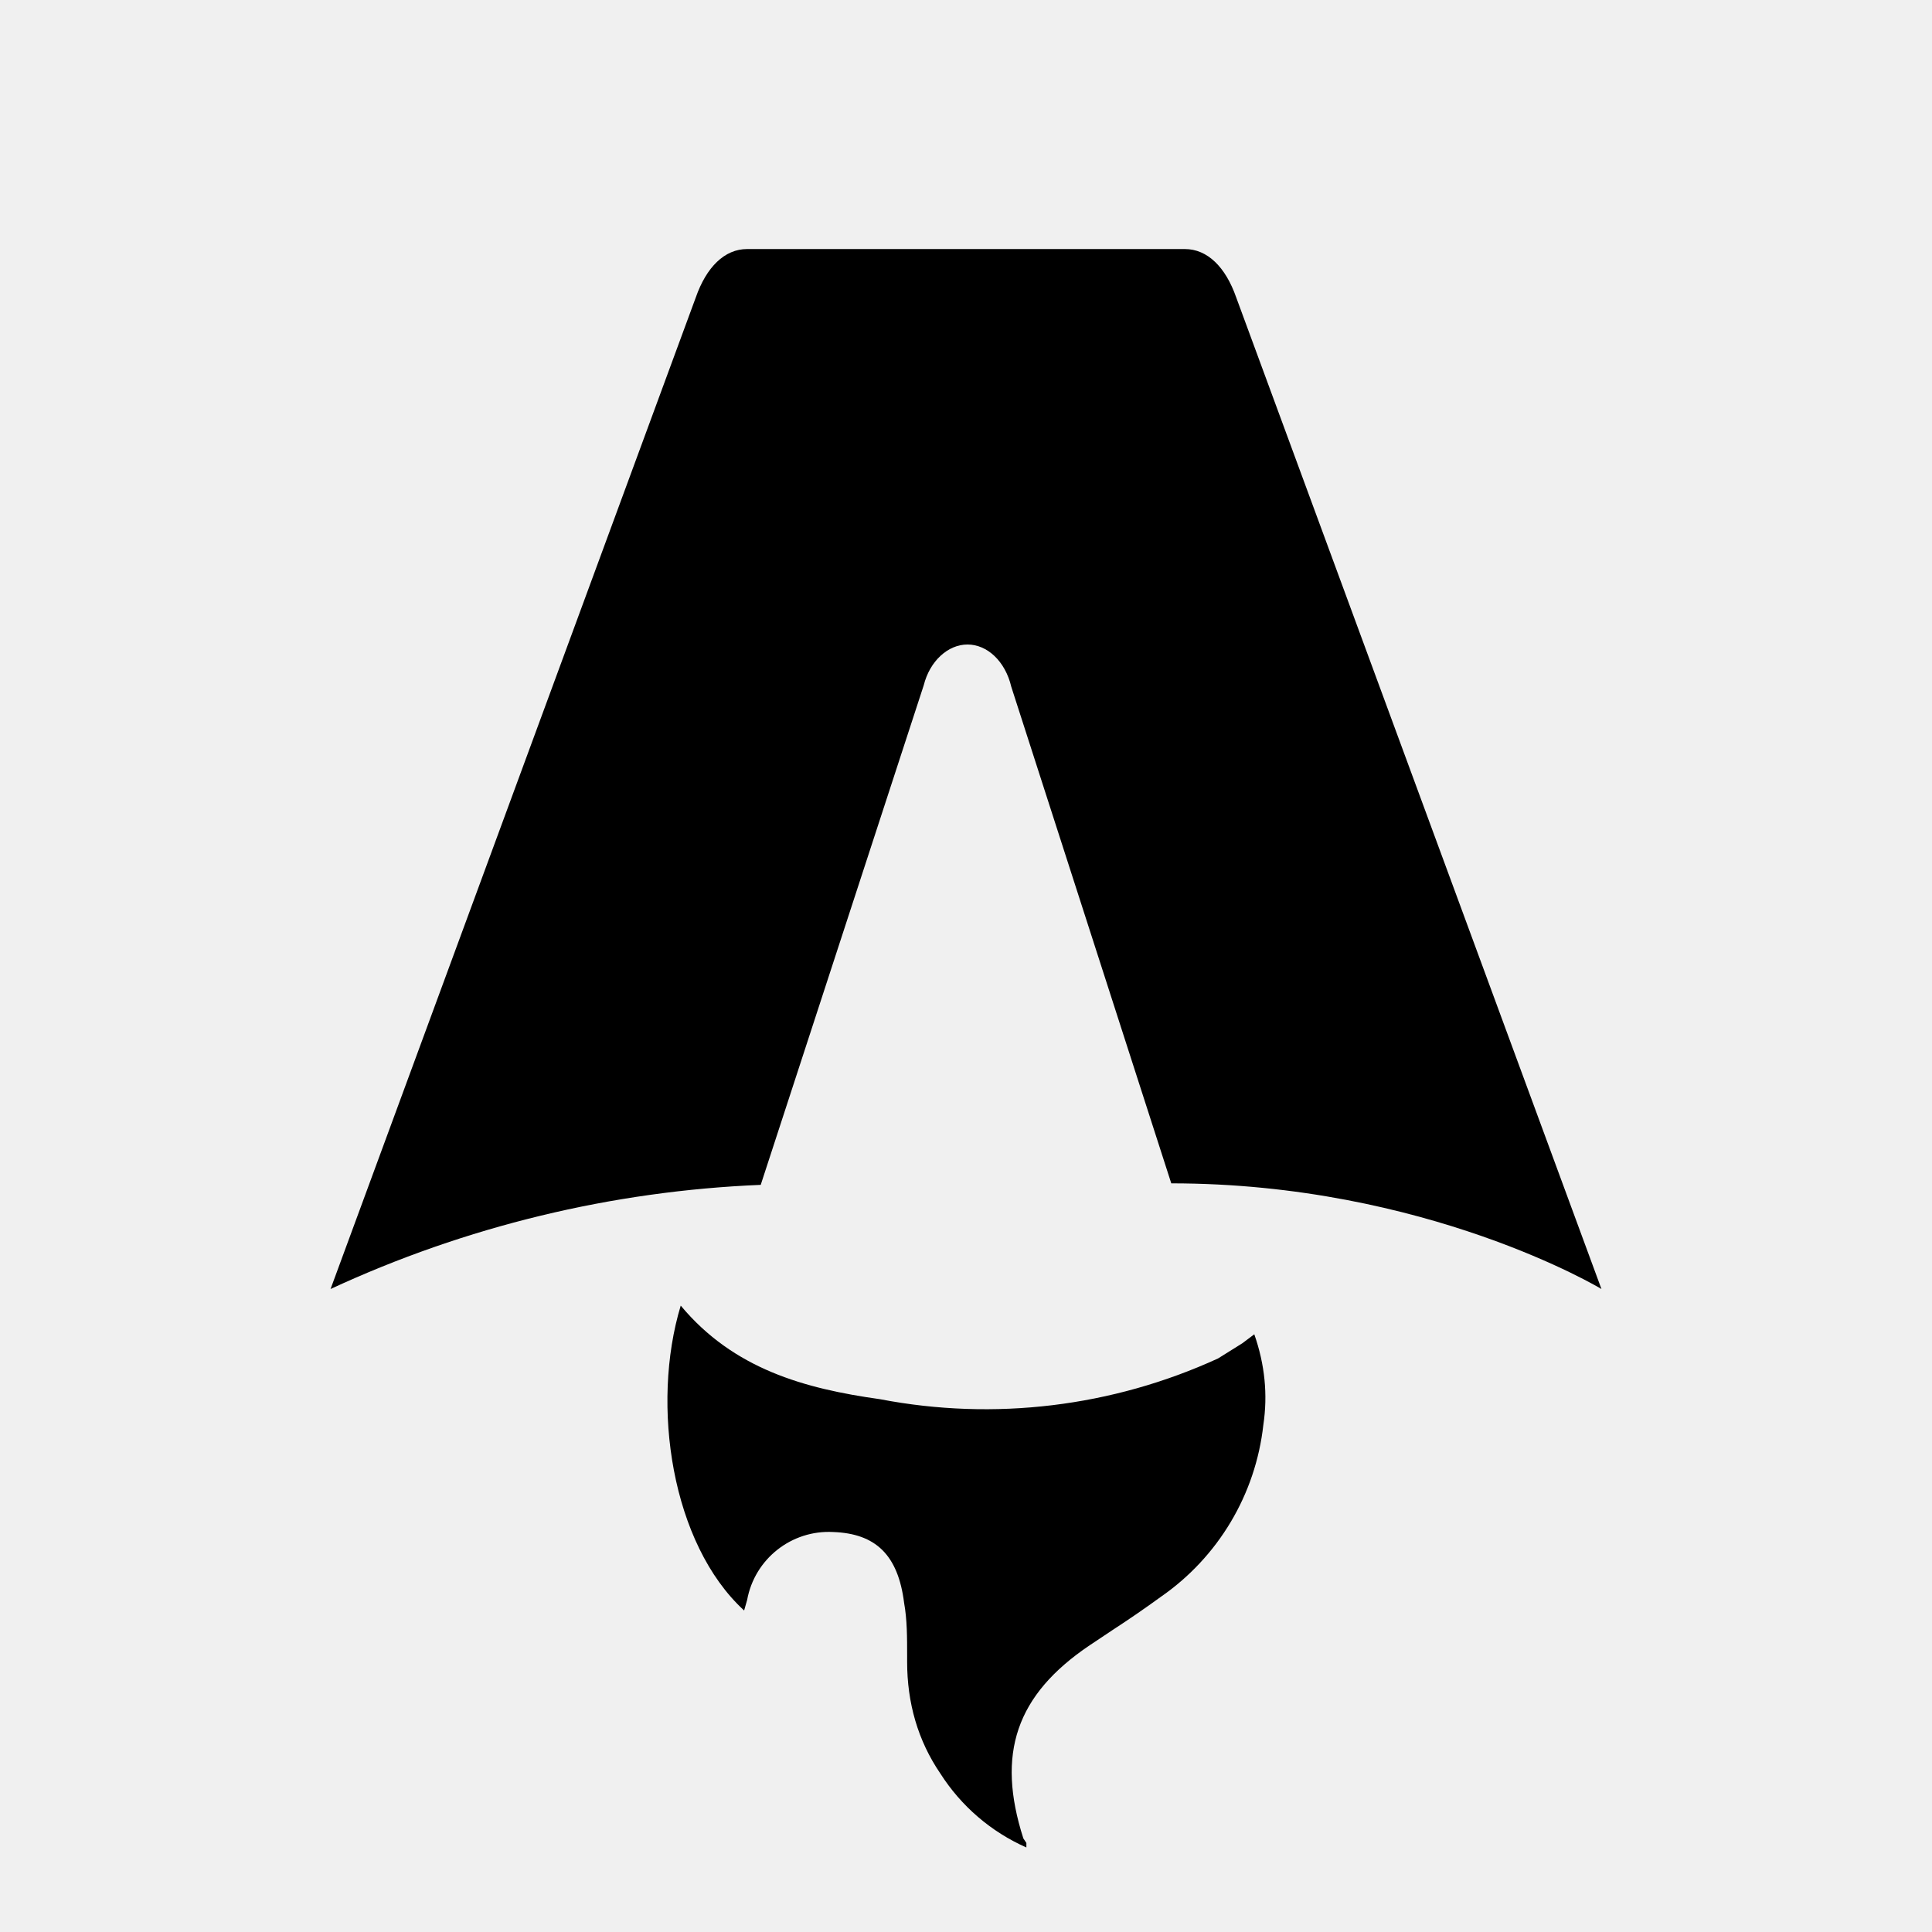
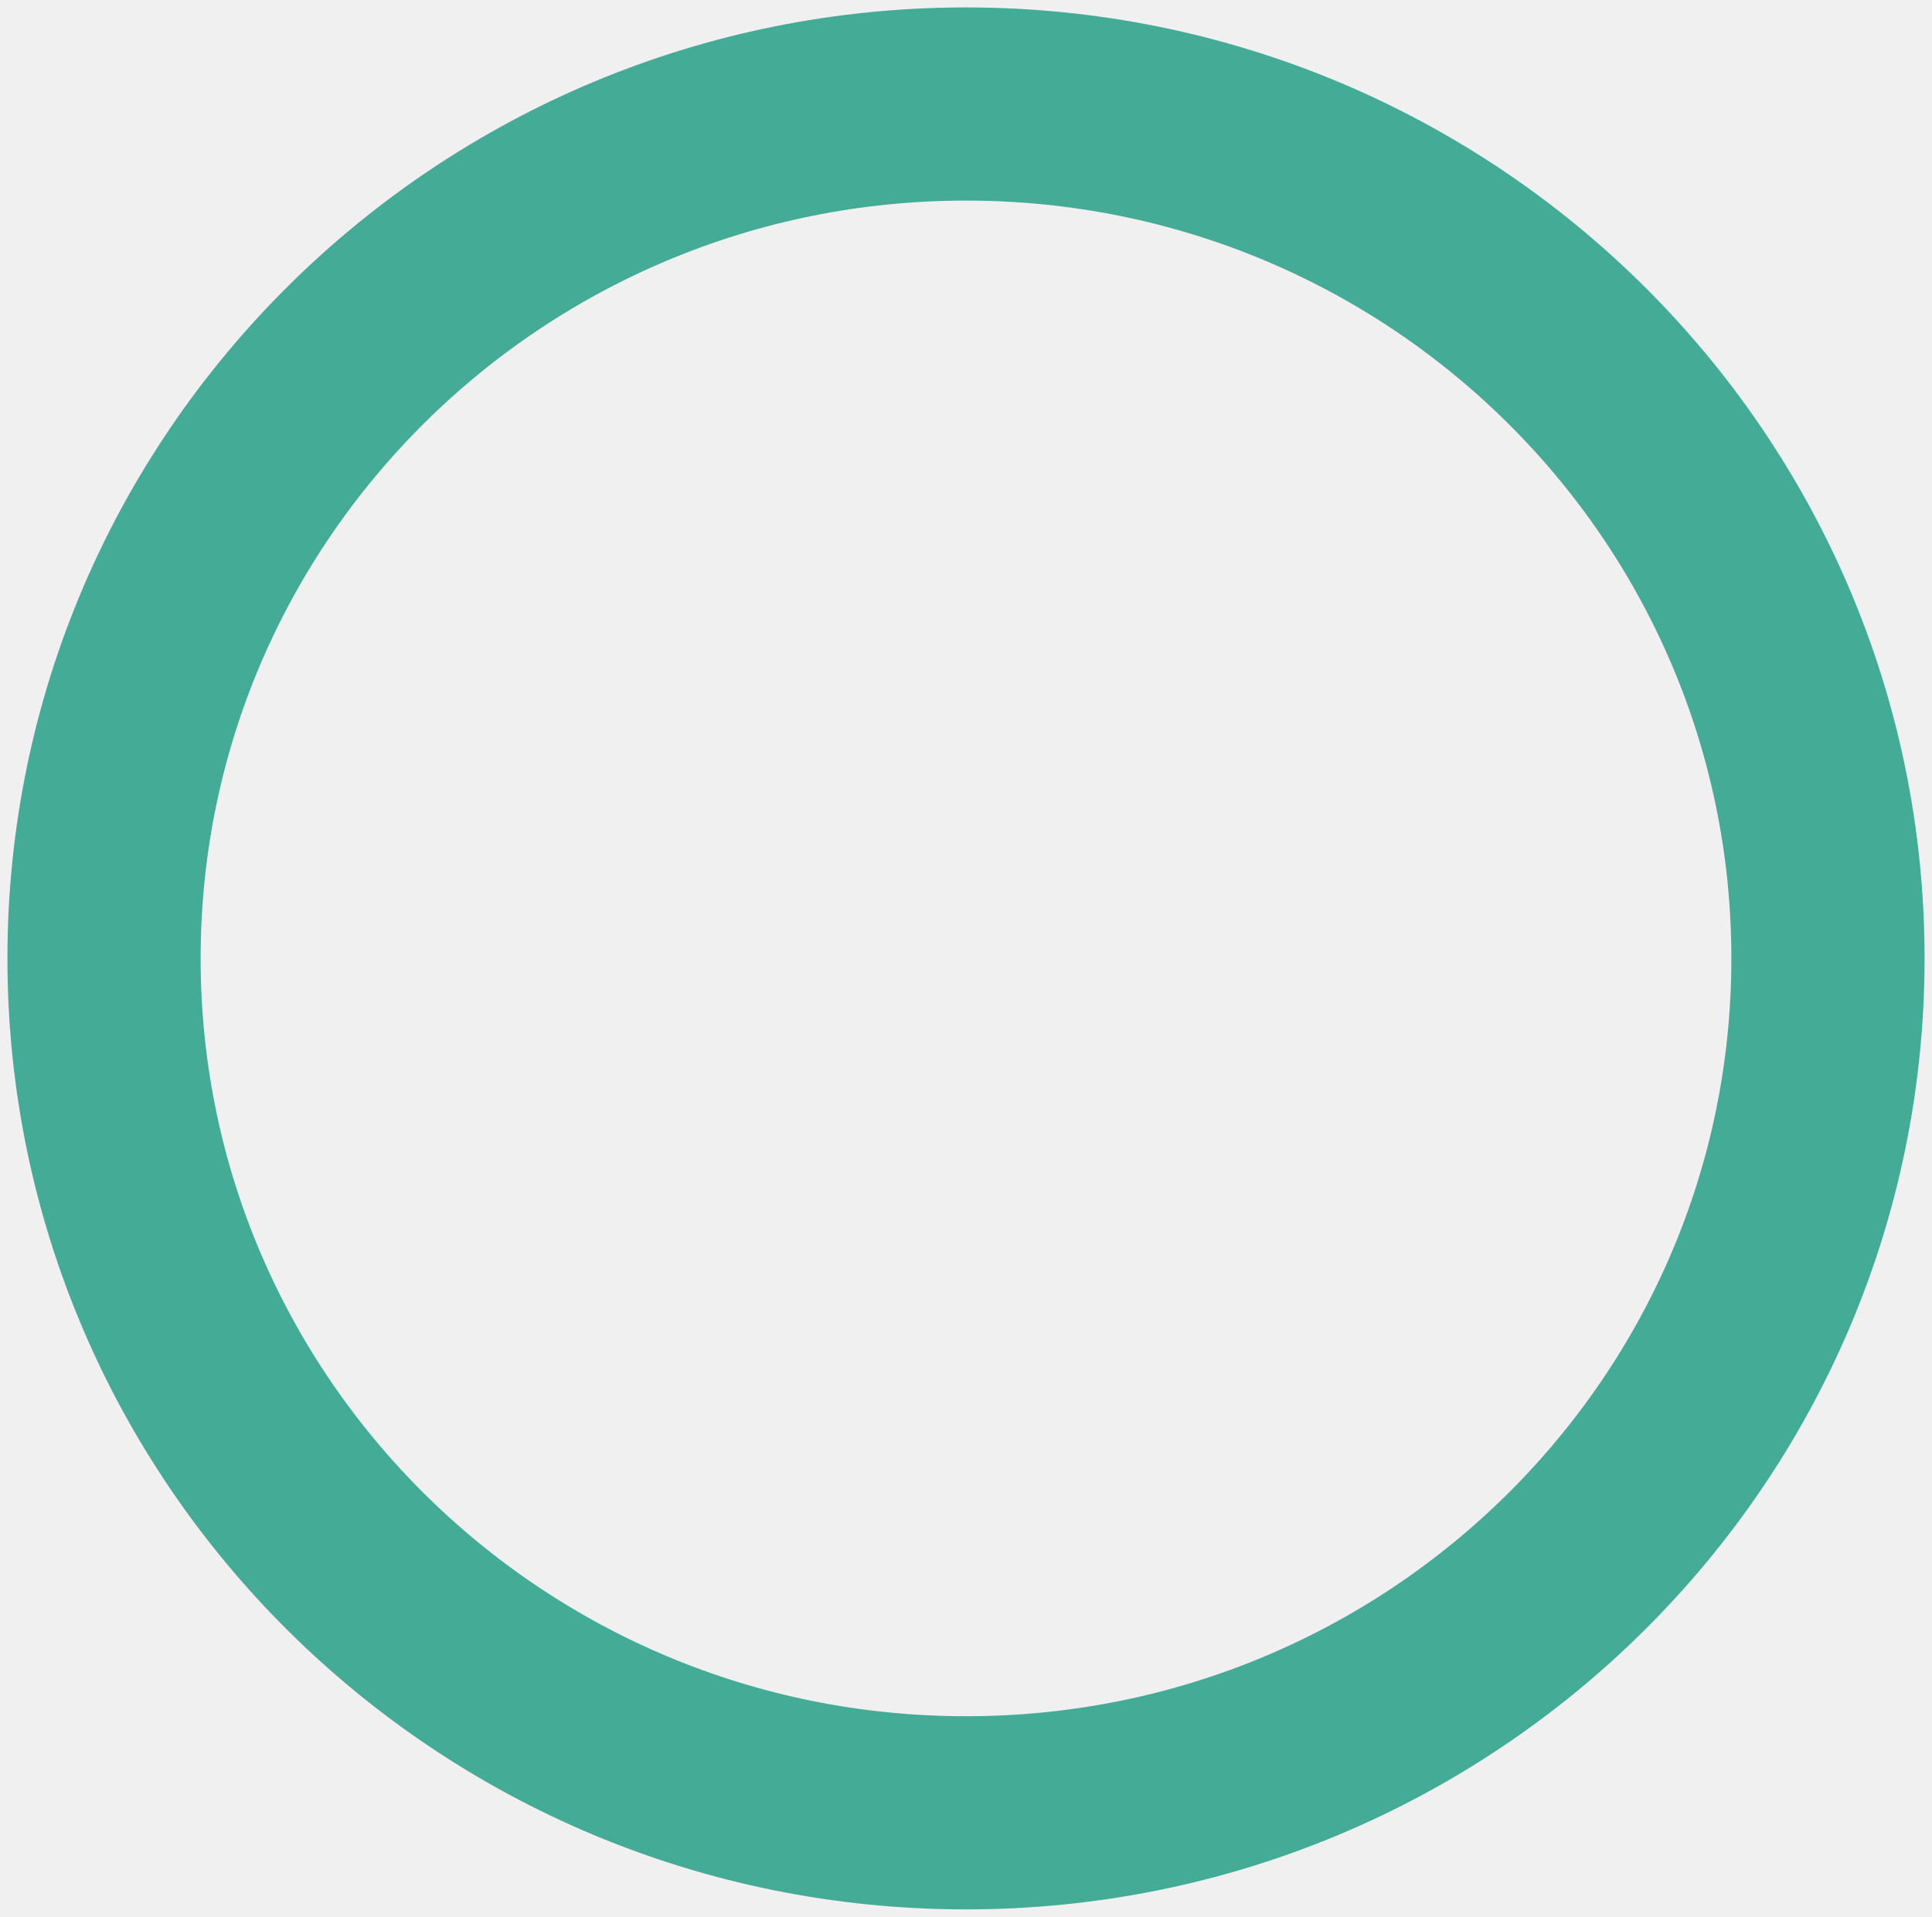
- <svg xmlns="http://www.w3.org/2000/svg" fill="none" viewBox="0 0 128 128">
-   <path d="M50.4 78.5a75.1 75.1 0 0 0-28.5 6.9l24.2-65.7c.7-2 1.9-3.2 3.4-3.2h29c1.5 0 2.7 1.2 3.4 3.2l24.2 65.7s-11.6-7-28.5-7L67 45.5c-.4-1.7-1.6-2.8-2.9-2.8-1.3 0-2.5 1.1-2.9 2.7L50.4 78.5Zm-1.1 28.2Zm-4.2-20.2c-2 6.6-.6 15.8 4.2 20.2a17.5 17.5 0 0 1 .2-.7 5.5 5.5 0 0 1 5.7-4.5c2.8.1 4.3 1.5 4.7 4.7.2 1.1.2 2.3.2 3.5v.4c0 2.7.7 5.2 2.2 7.4a13 13 0 0 0 5.7 4.9v-.3l-.2-.3c-1.8-5.6-.5-9.5 4.4-12.8l1.5-1a73 73 0 0 0 3.2-2.2 16 16 0 0 0 6.8-11.4c.3-2 .1-4-.6-6l-.8.6-1.6 1a37 37 0 0 1-22.4 2.7c-5-.7-9.7-2-13.2-6.2Z" />
-   <style>
-         path { fill: #000; }
-         @media (prefers-color-scheme: dark) {
-             path { fill: #FFF; }
-         }
-     </style>
+ <svg xmlns="http://www.w3.org/2000/svg" width="130" height="129" viewBox="0 0 130 129" fill="none">
+   <path d="M65 122C97.032 122 123 96.256 123 64.5C123 32.744 97.032 7 65 7C32.968 7 7 32.744 7 64.5C7 96.256 32.968 122 65 122Z" stroke="#44AB96" stroke-width="13" stroke-linecap="round" stroke-linejoin="round" />
</svg>
